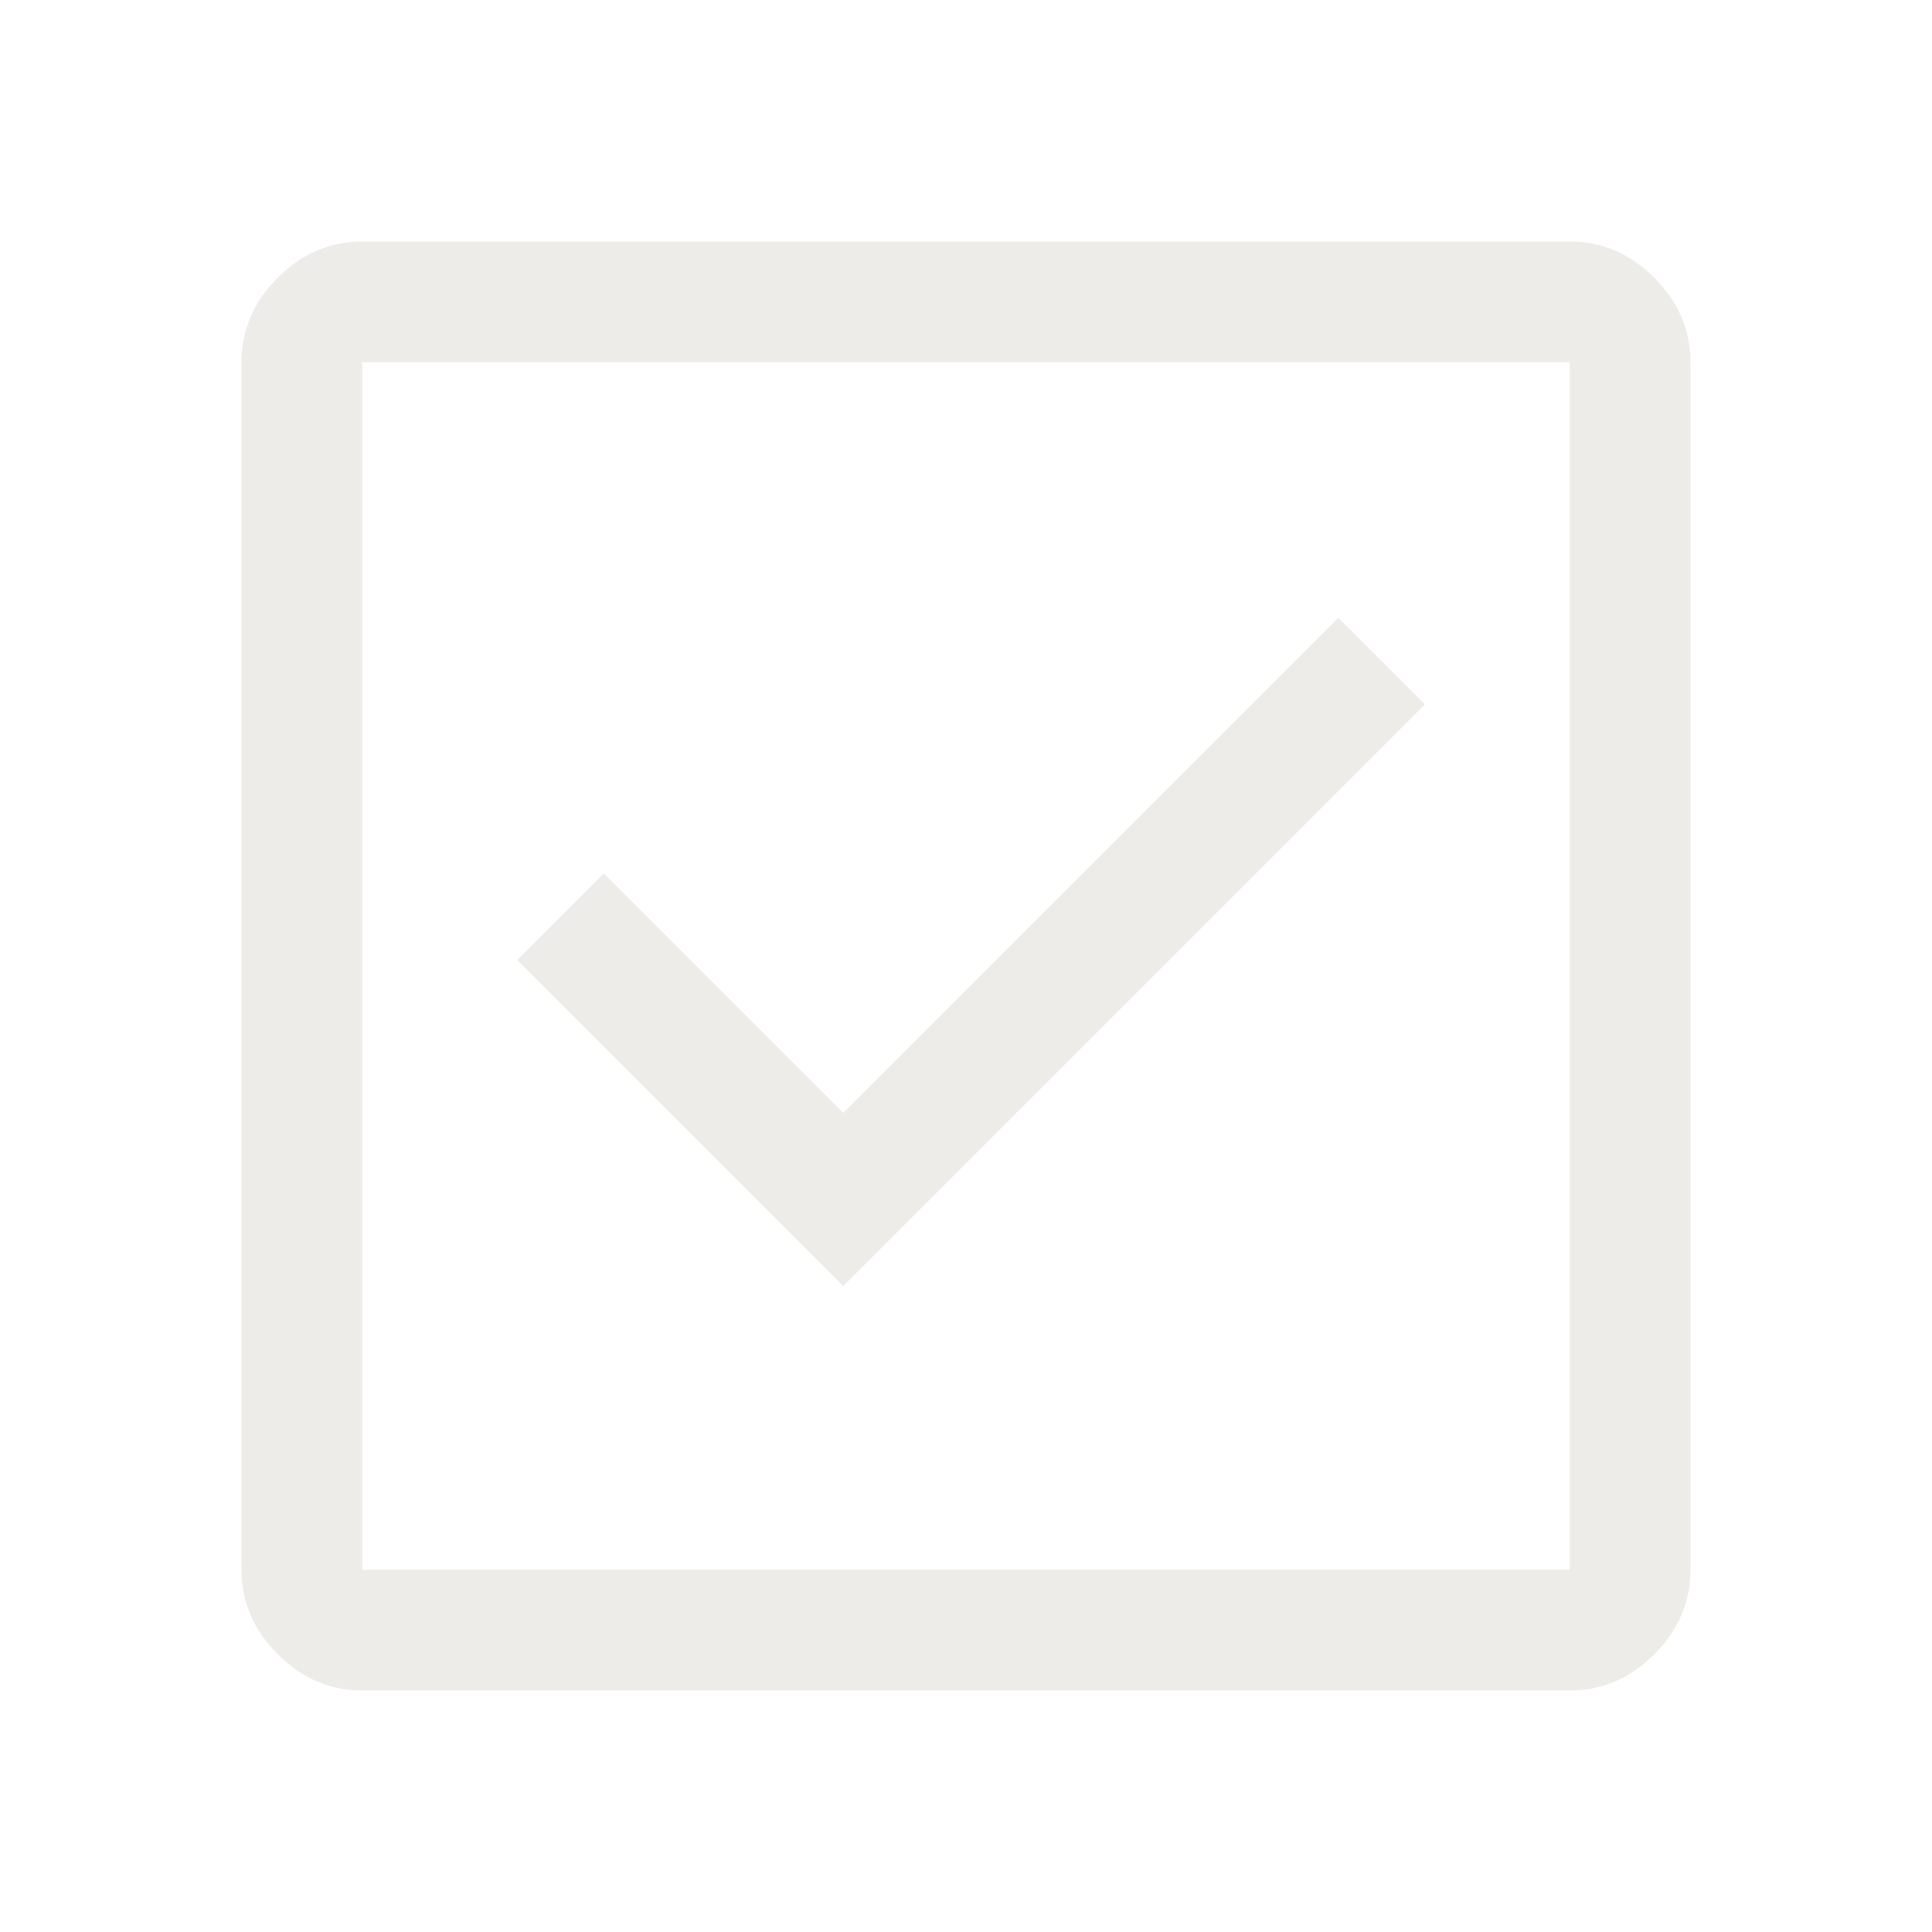
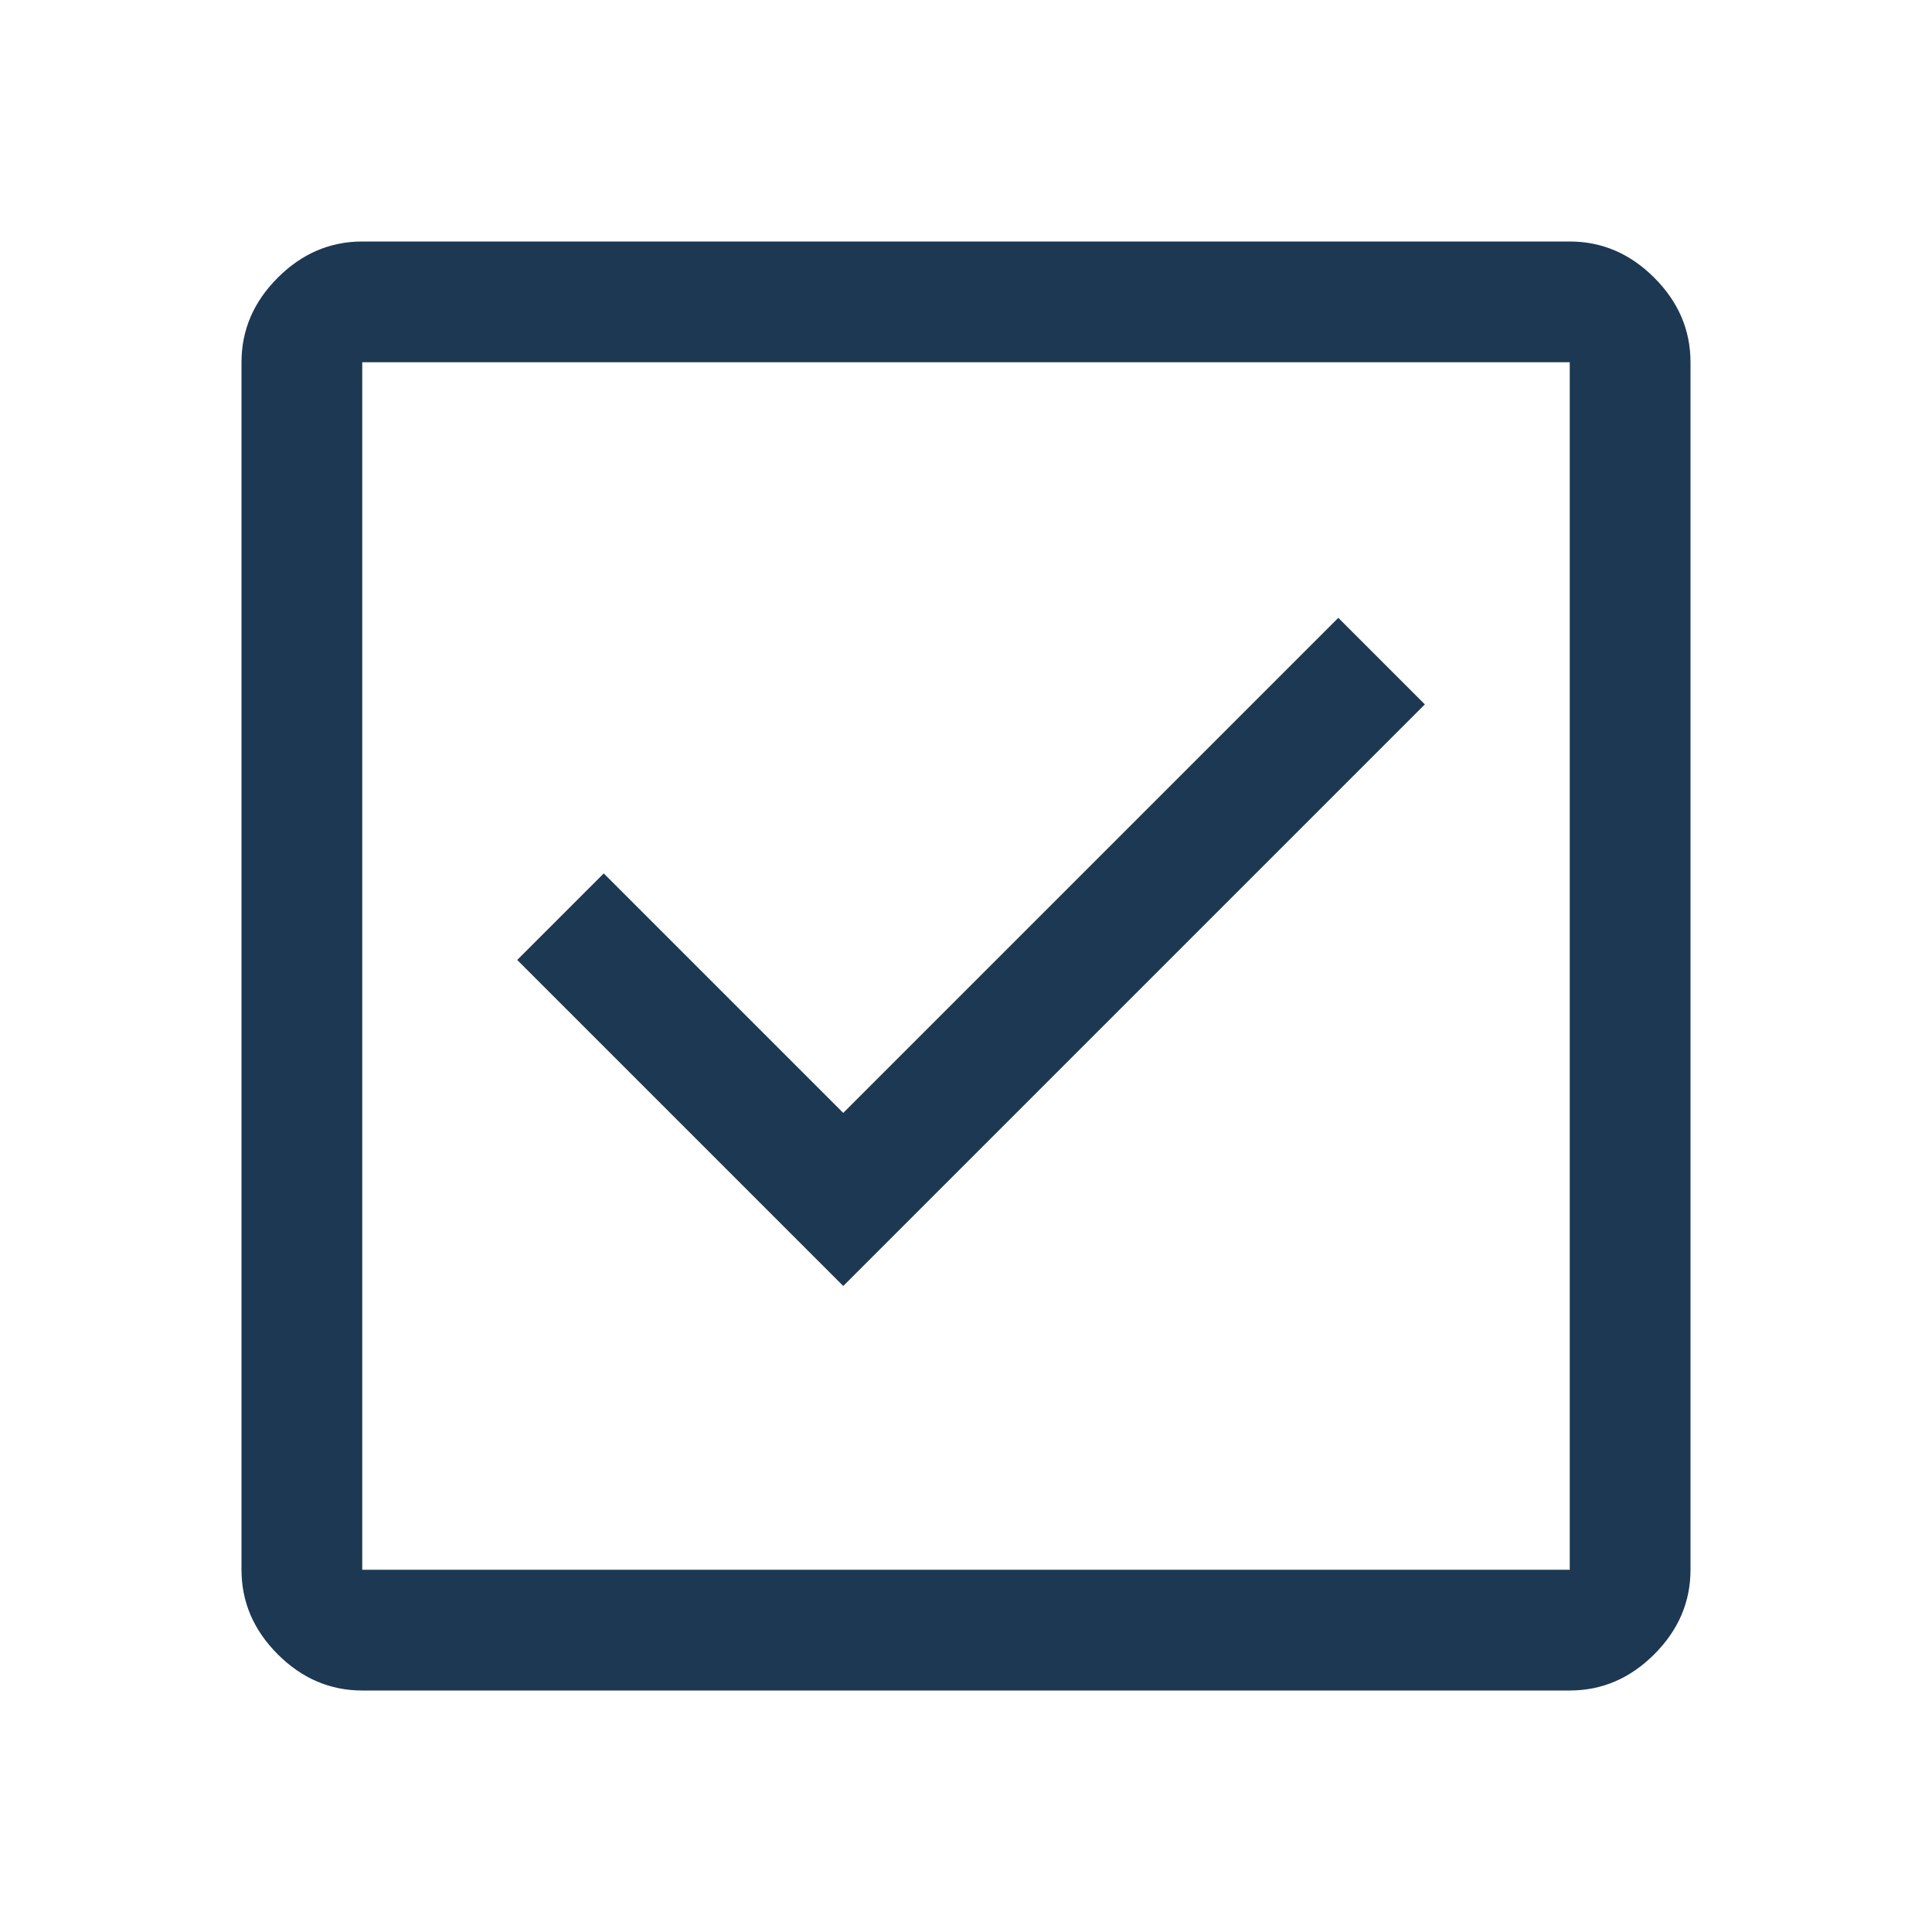
- <svg xmlns="http://www.w3.org/2000/svg" fill="#edece8" height="48" viewBox="0 -960 960 960" width="48">
+ <svg xmlns="http://www.w3.org/2000/svg" fill="#1d3853" height="48" viewBox="0 -960 960 960" width="48">
  <path d="m419-321 289-289-43-43-246 246-119-119-43 43 162 162ZM180-120q-24 0-42-18t-18-42v-600q0-24 18-42t42-18h600q24 0 42 18t18 42v600q0 24-18 42t-42 18H180Zm0-60h600v-600H180v600Zm0-600v600-600Z" />
</svg>
